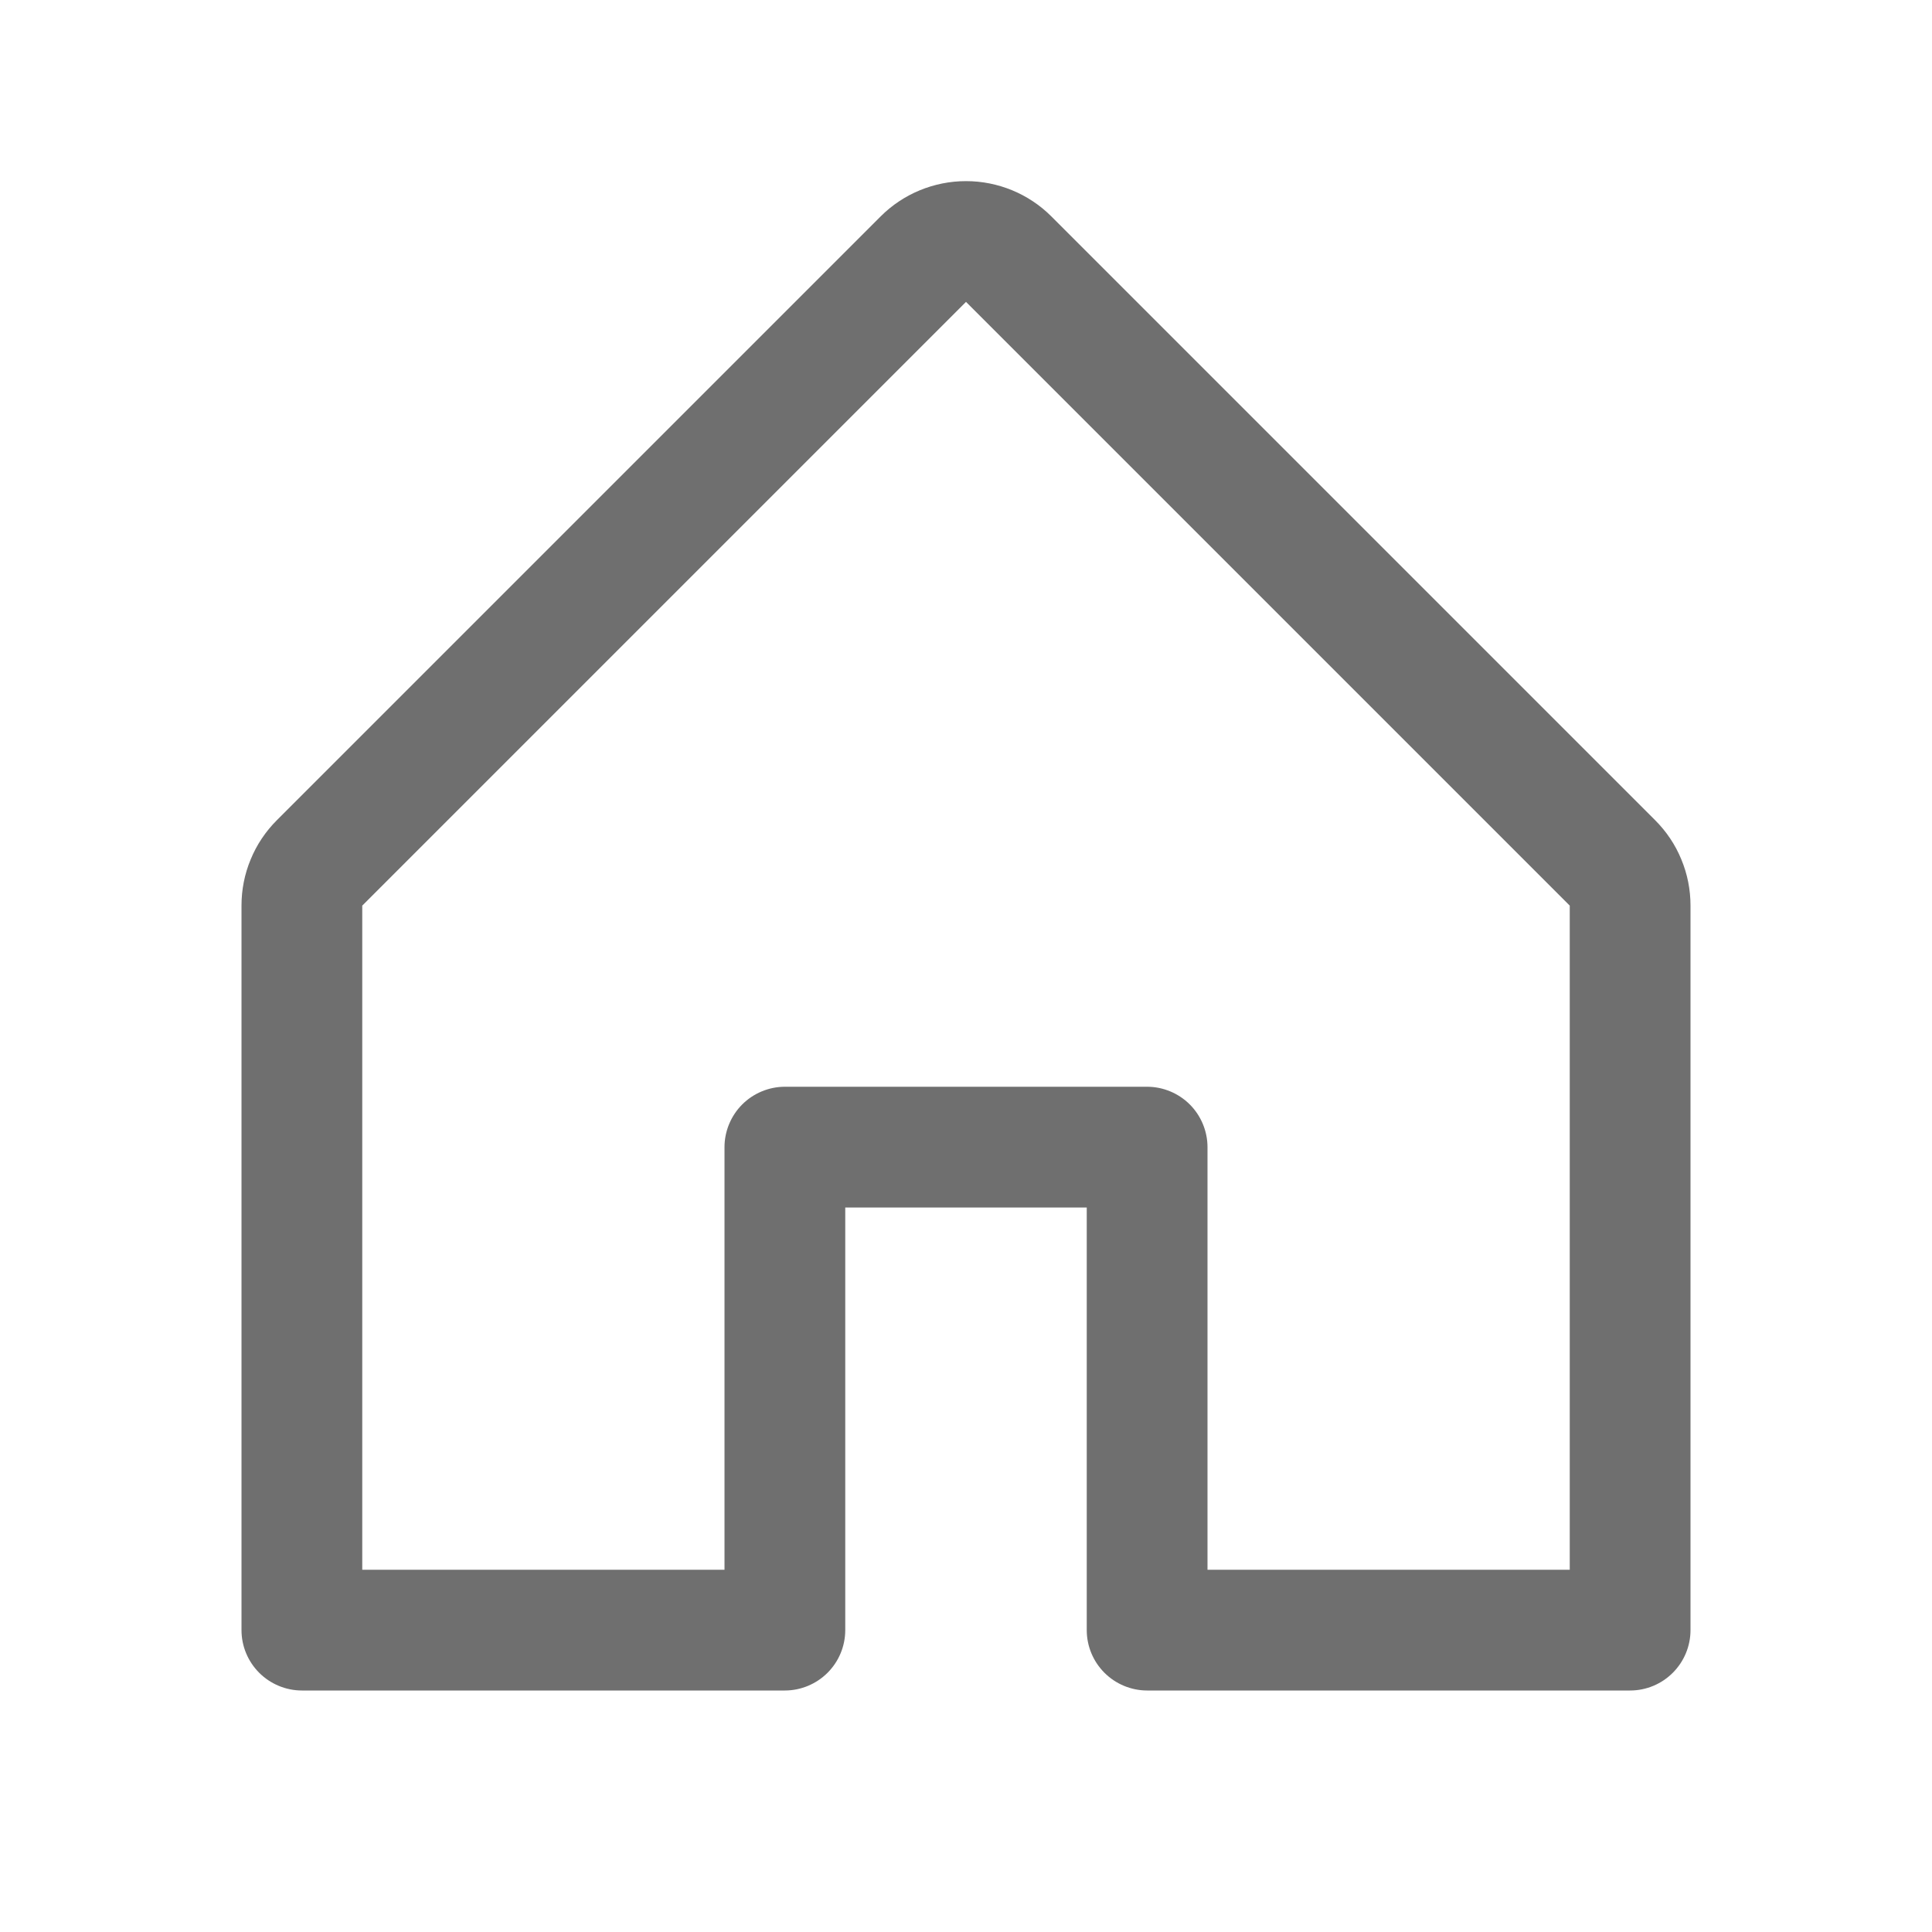
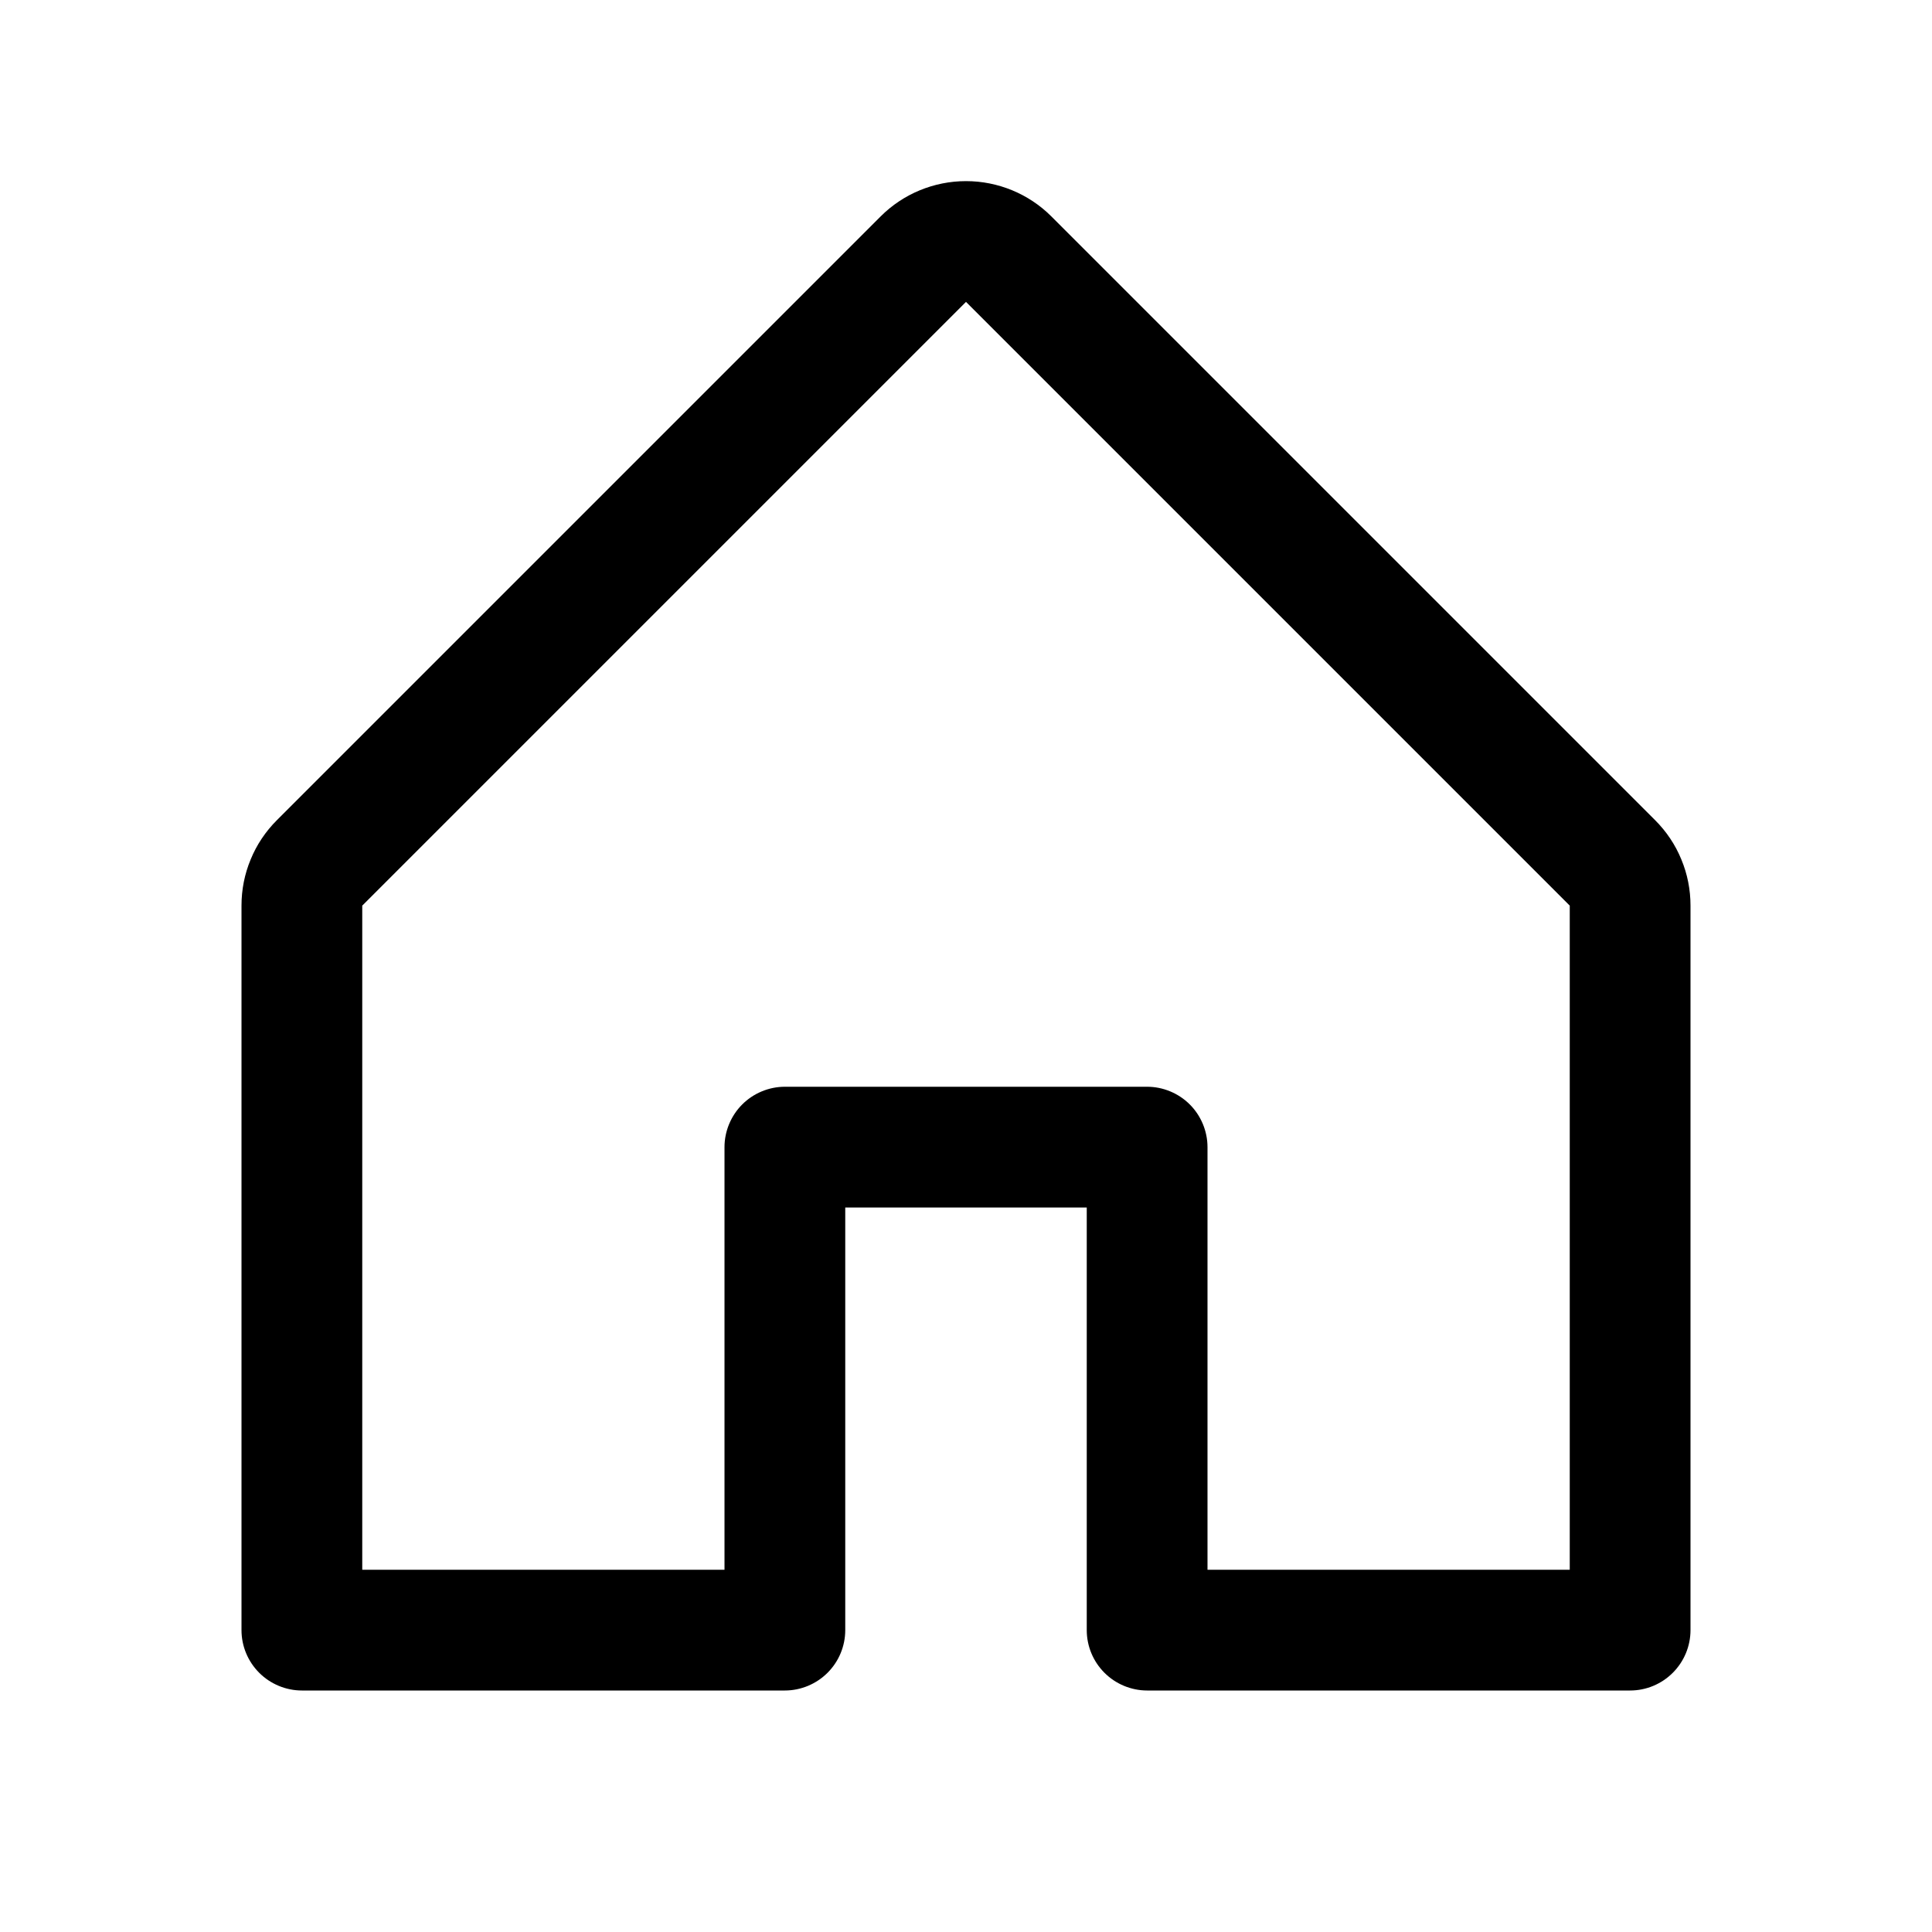
<svg xmlns="http://www.w3.org/2000/svg" width="12" height="12" viewBox="0 0 12 12" fill="none">
-   <path d="M10.28 5.094L6.53 1.344C6.39 1.204 6.199 1.125 6 1.125C5.801 1.125 5.61 1.204 5.47 1.344L1.72 5.094C1.65 5.164 1.594 5.247 1.557 5.338C1.519 5.429 1.5 5.526 1.5 5.625V10.125C1.5 10.225 1.54 10.32 1.61 10.39C1.68 10.46 1.776 10.5 1.875 10.5H4.875C4.974 10.5 5.07 10.46 5.14 10.39C5.21 10.32 5.25 10.225 5.25 10.125V7.5H6.75V10.125C6.75 10.225 6.79 10.32 6.86 10.39C6.93 10.46 7.026 10.5 7.125 10.5H10.125C10.225 10.5 10.32 10.46 10.39 10.39C10.46 10.32 10.5 10.225 10.5 10.125V5.625C10.5 5.526 10.481 5.429 10.443 5.338C10.406 5.247 10.35 5.164 10.28 5.094ZM9.75 9.75H7.5V7.125C7.5 7.026 7.46 6.93 7.39 6.86C7.32 6.79 7.224 6.75 7.125 6.75H4.875C4.776 6.75 4.68 6.79 4.61 6.86C4.54 6.93 4.5 7.026 4.5 7.125V9.75H2.25V5.625L6 1.875L9.75 5.625V9.75Z" fill="#6F6F6F" />
+   <path d="M10.28 5.094L6.53 1.344C6.39 1.204 6.199 1.125 6 1.125C5.801 1.125 5.61 1.204 5.47 1.344L1.72 5.094C1.65 5.164 1.594 5.247 1.557 5.338C1.519 5.429 1.5 5.526 1.5 5.625V10.125C1.5 10.225 1.54 10.32 1.61 10.39C1.68 10.46 1.776 10.5 1.875 10.5H4.875C4.974 10.5 5.07 10.46 5.14 10.39C5.21 10.32 5.25 10.225 5.25 10.125V7.5H6.75V10.125C6.75 10.225 6.79 10.32 6.86 10.39C6.93 10.46 7.026 10.5 7.125 10.5H10.125C10.225 10.5 10.32 10.46 10.39 10.39C10.46 10.32 10.5 10.225 10.5 10.125V5.625C10.5 5.526 10.481 5.429 10.443 5.338C10.406 5.247 10.35 5.164 10.28 5.094ZM9.75 9.75H7.5V7.125C7.5 7.026 7.46 6.93 7.39 6.86C7.32 6.79 7.224 6.75 7.125 6.75H4.875C4.776 6.75 4.68 6.79 4.61 6.86C4.54 6.93 4.5 7.026 4.5 7.125V9.75H2.25V5.625L6 1.875L9.75 5.625V9.75Z" fill="currentColor" />
</svg>
